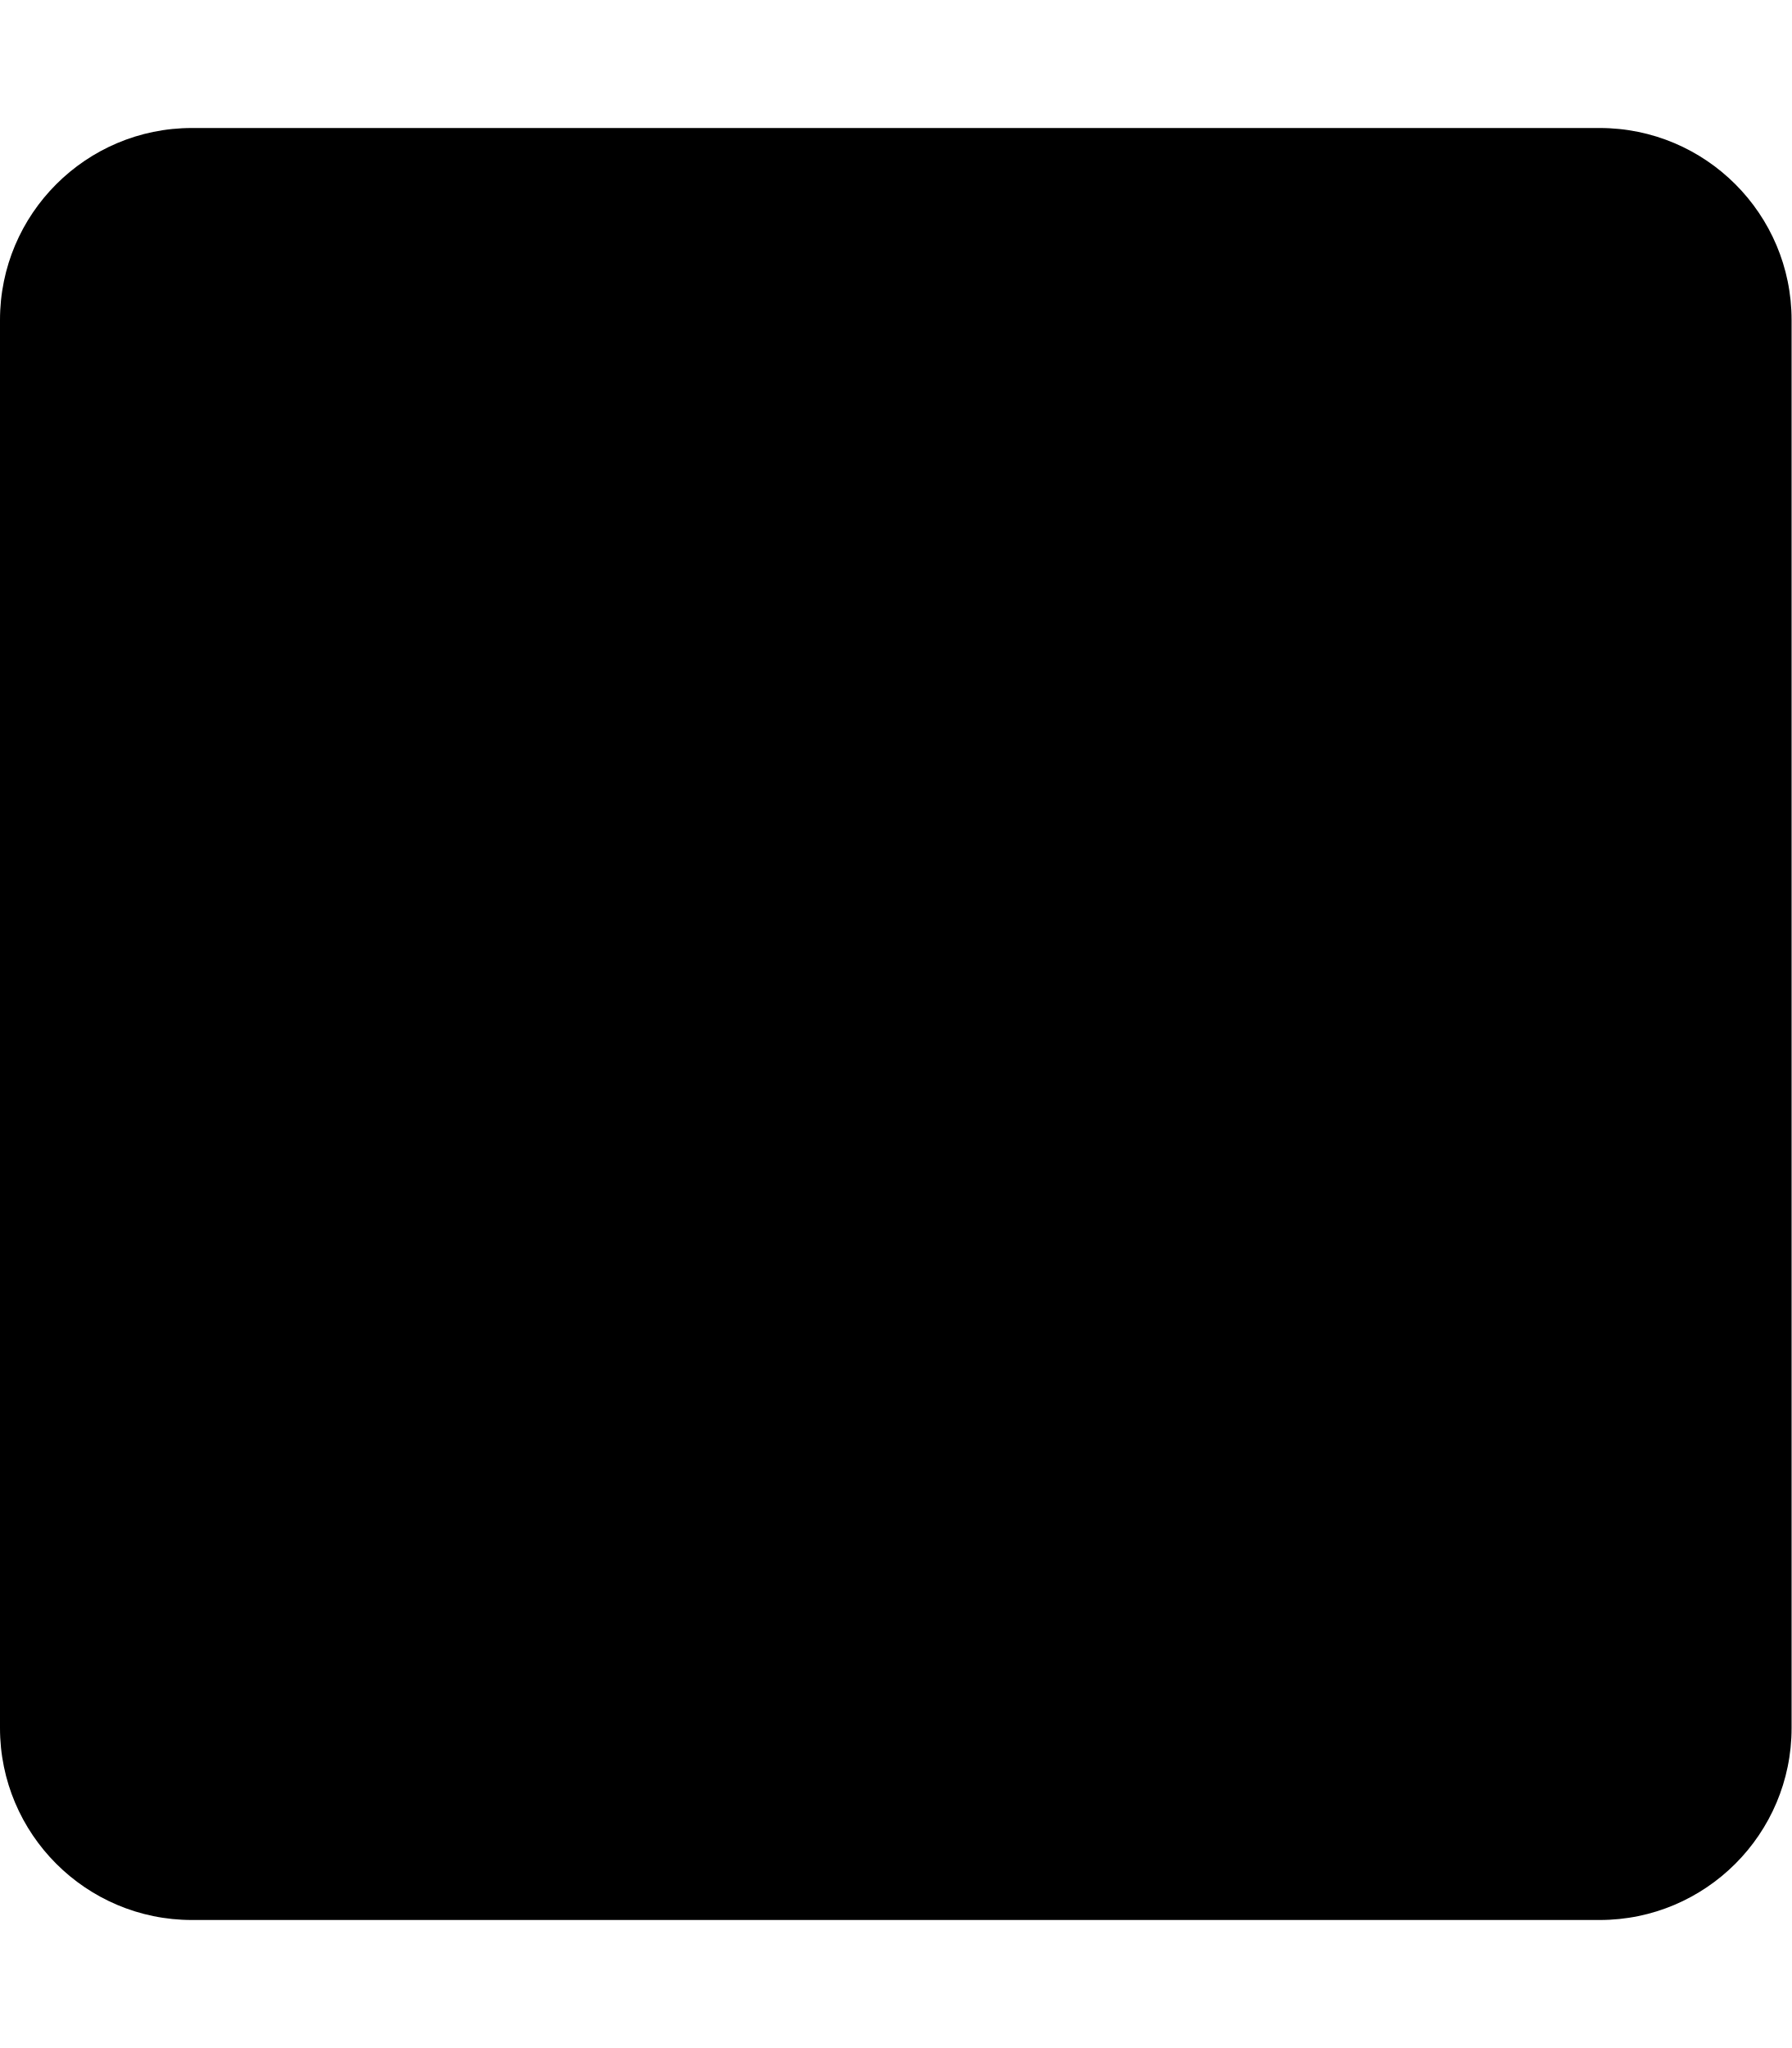
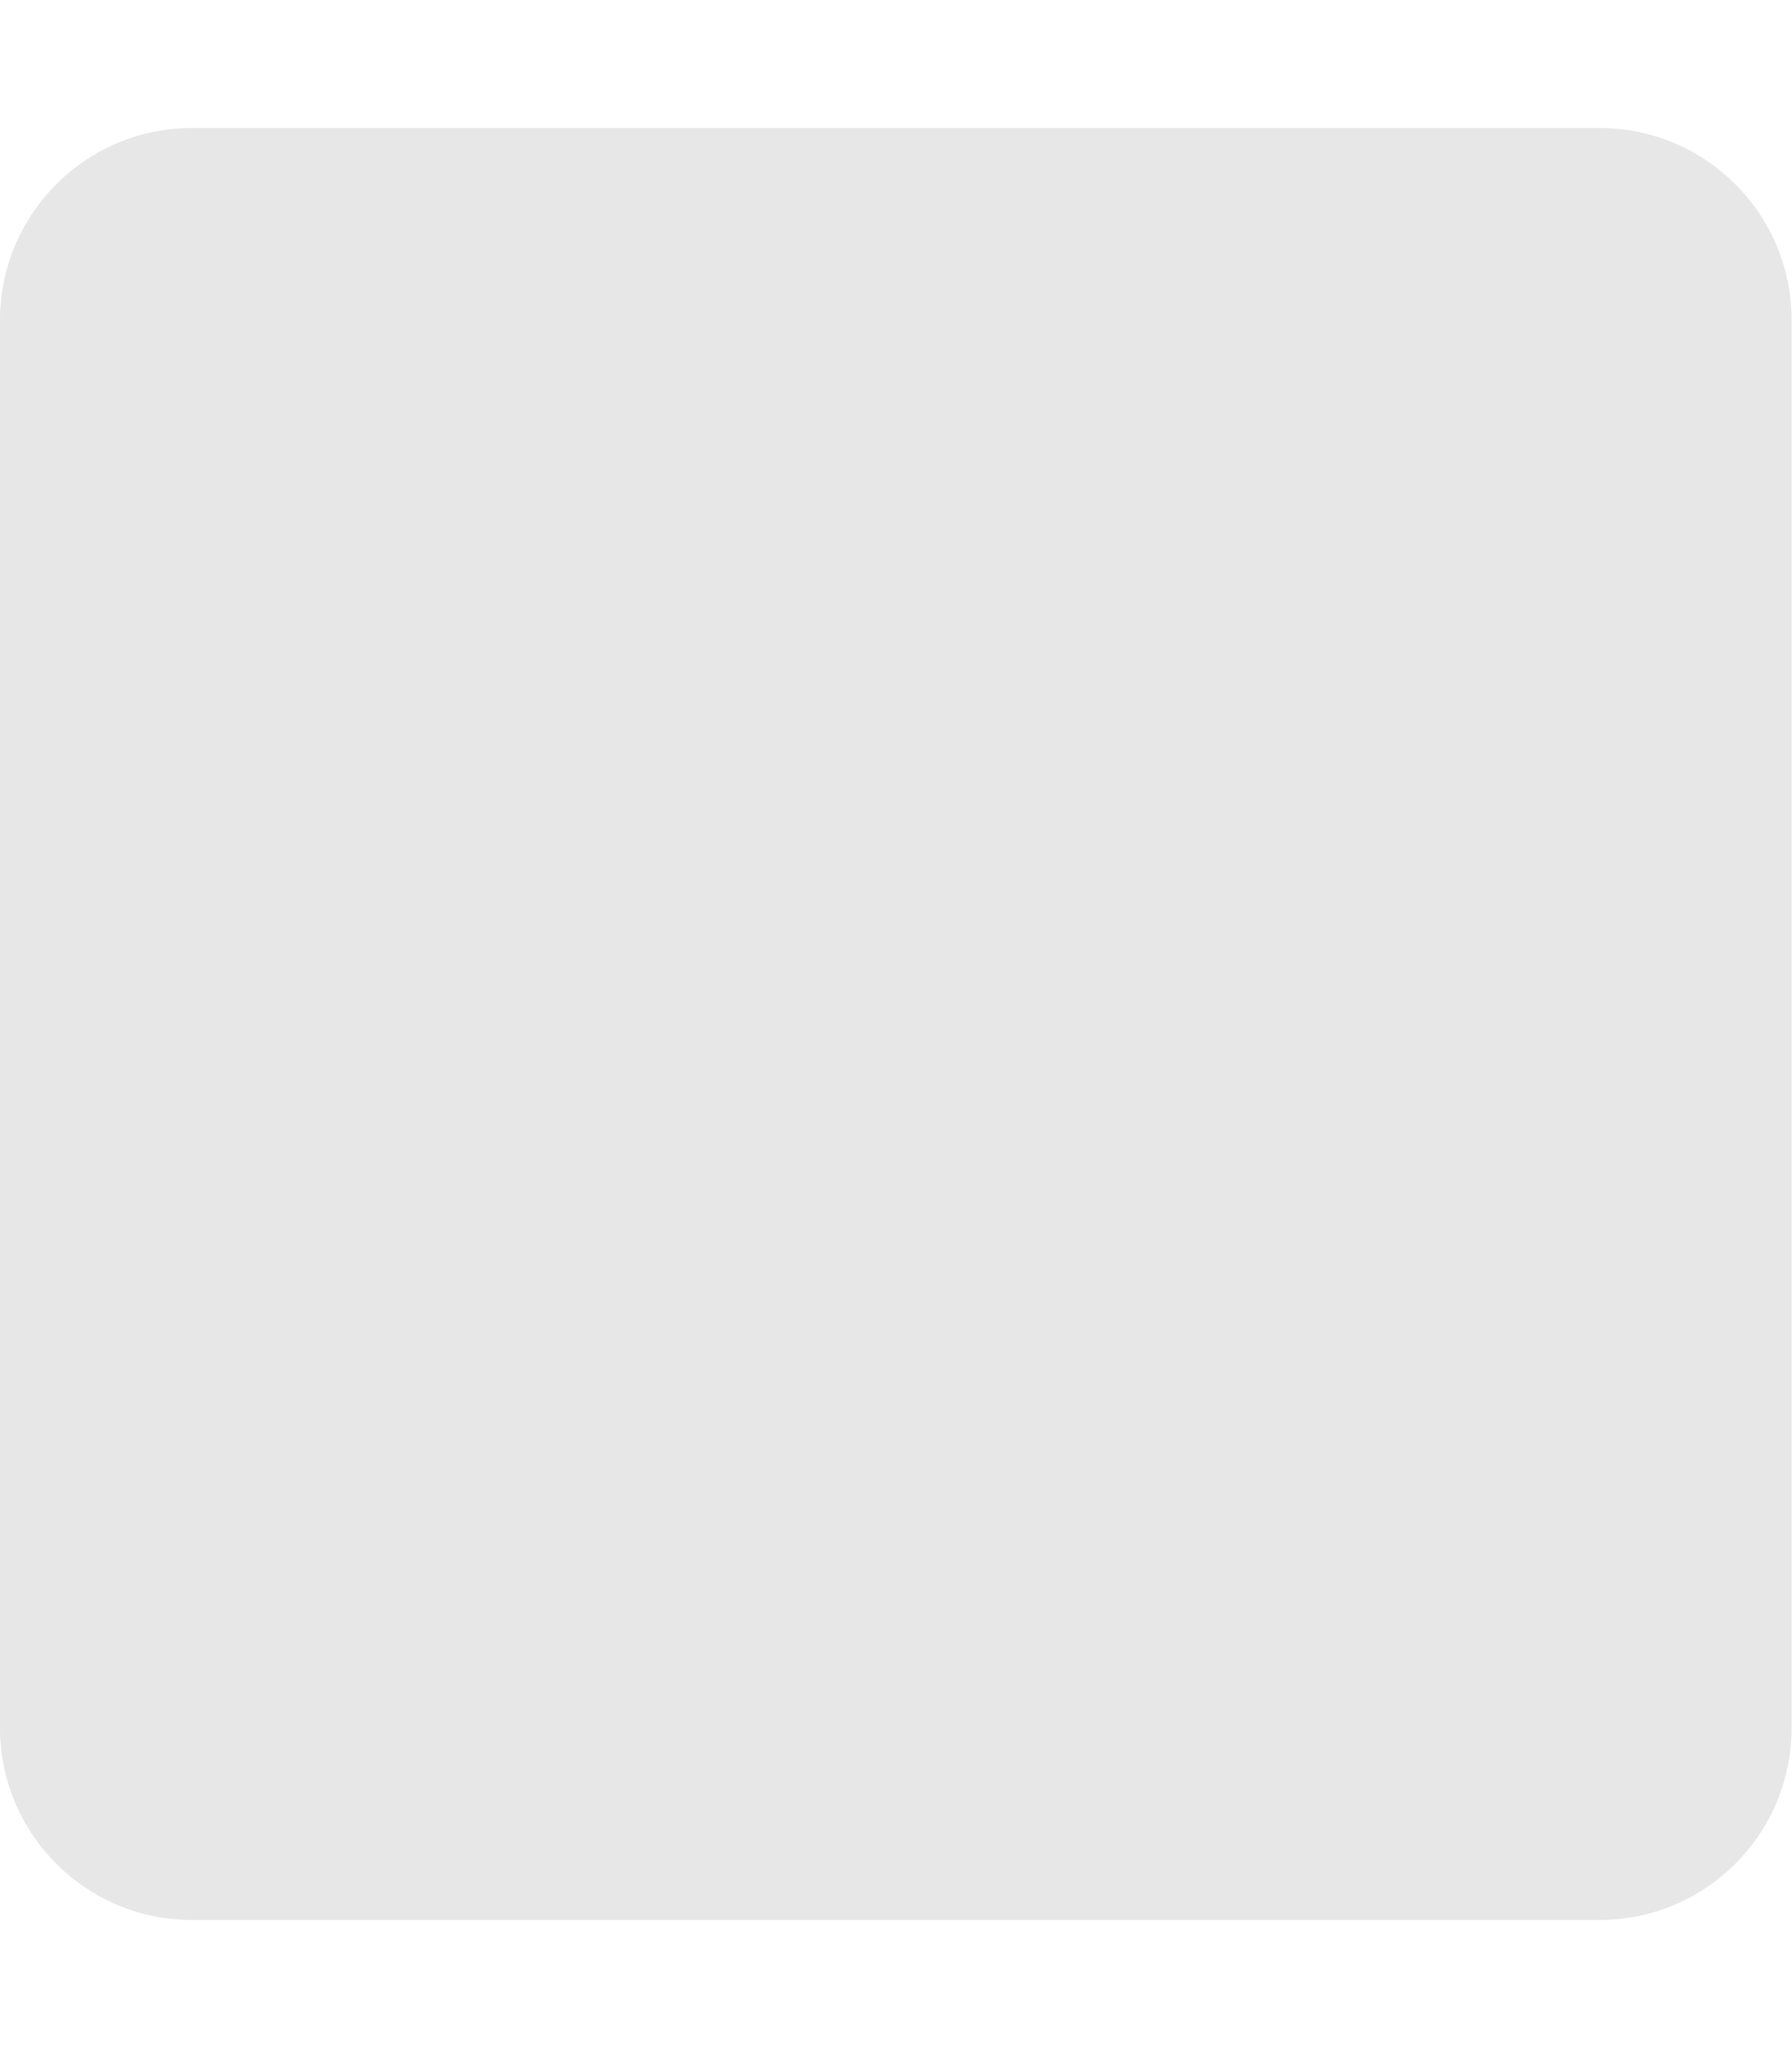
<svg xmlns="http://www.w3.org/2000/svg" aria-hidden="true" focusable="false" data-prefix="fas" data-icon="stop" class="svg-inline--fa fa-stop fa-w-14" role="img" viewBox="0 0 448 512">
-   <path fill="currentColor" d="M400 32H48C21.5 32 0 53.5 0 80v352c0 26.5 21.5 48 48 48h352c26.5 0 48-21.5 48-48V80c0-26.5-21.5-48-48-48z" />
+   <path fill="#e7e7e7" d="M400 32H48C21.5 32 0 53.5 0 80v352c0 26.5 21.5 48 48 48h352c26.5 0 48-21.5 48-48V80c0-26.5-21.5-48-48-48z" />
</svg>
